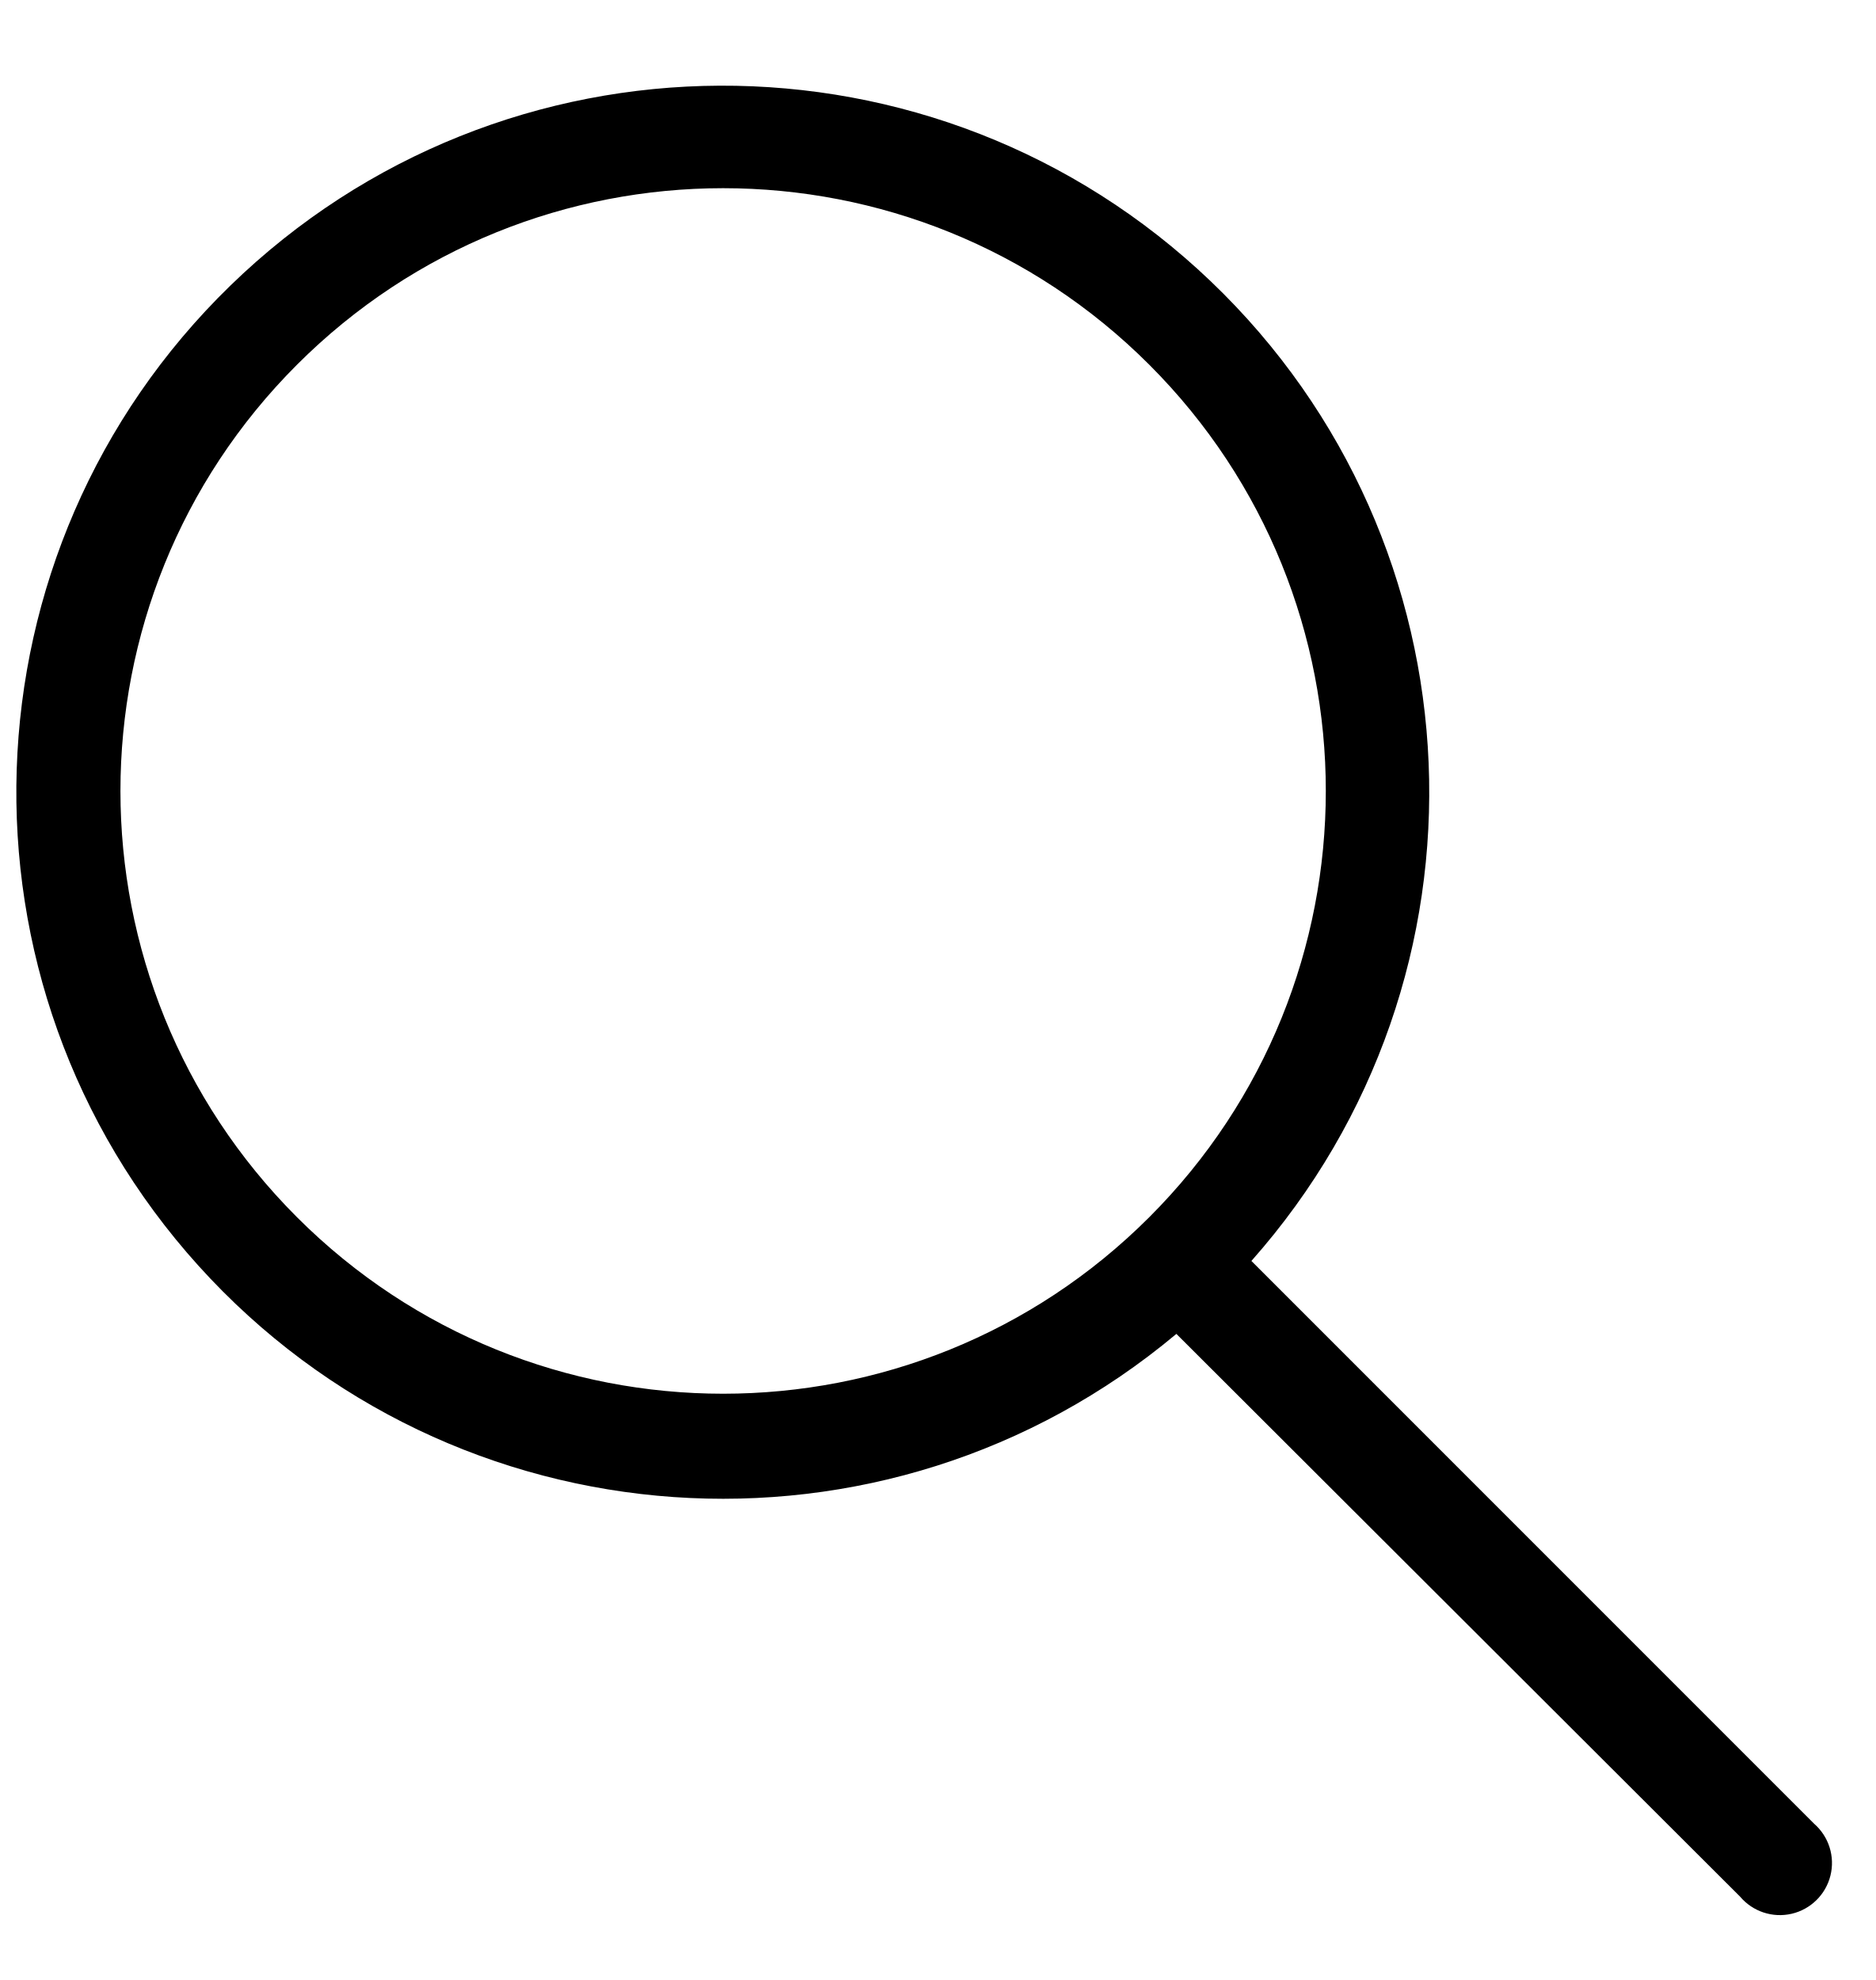
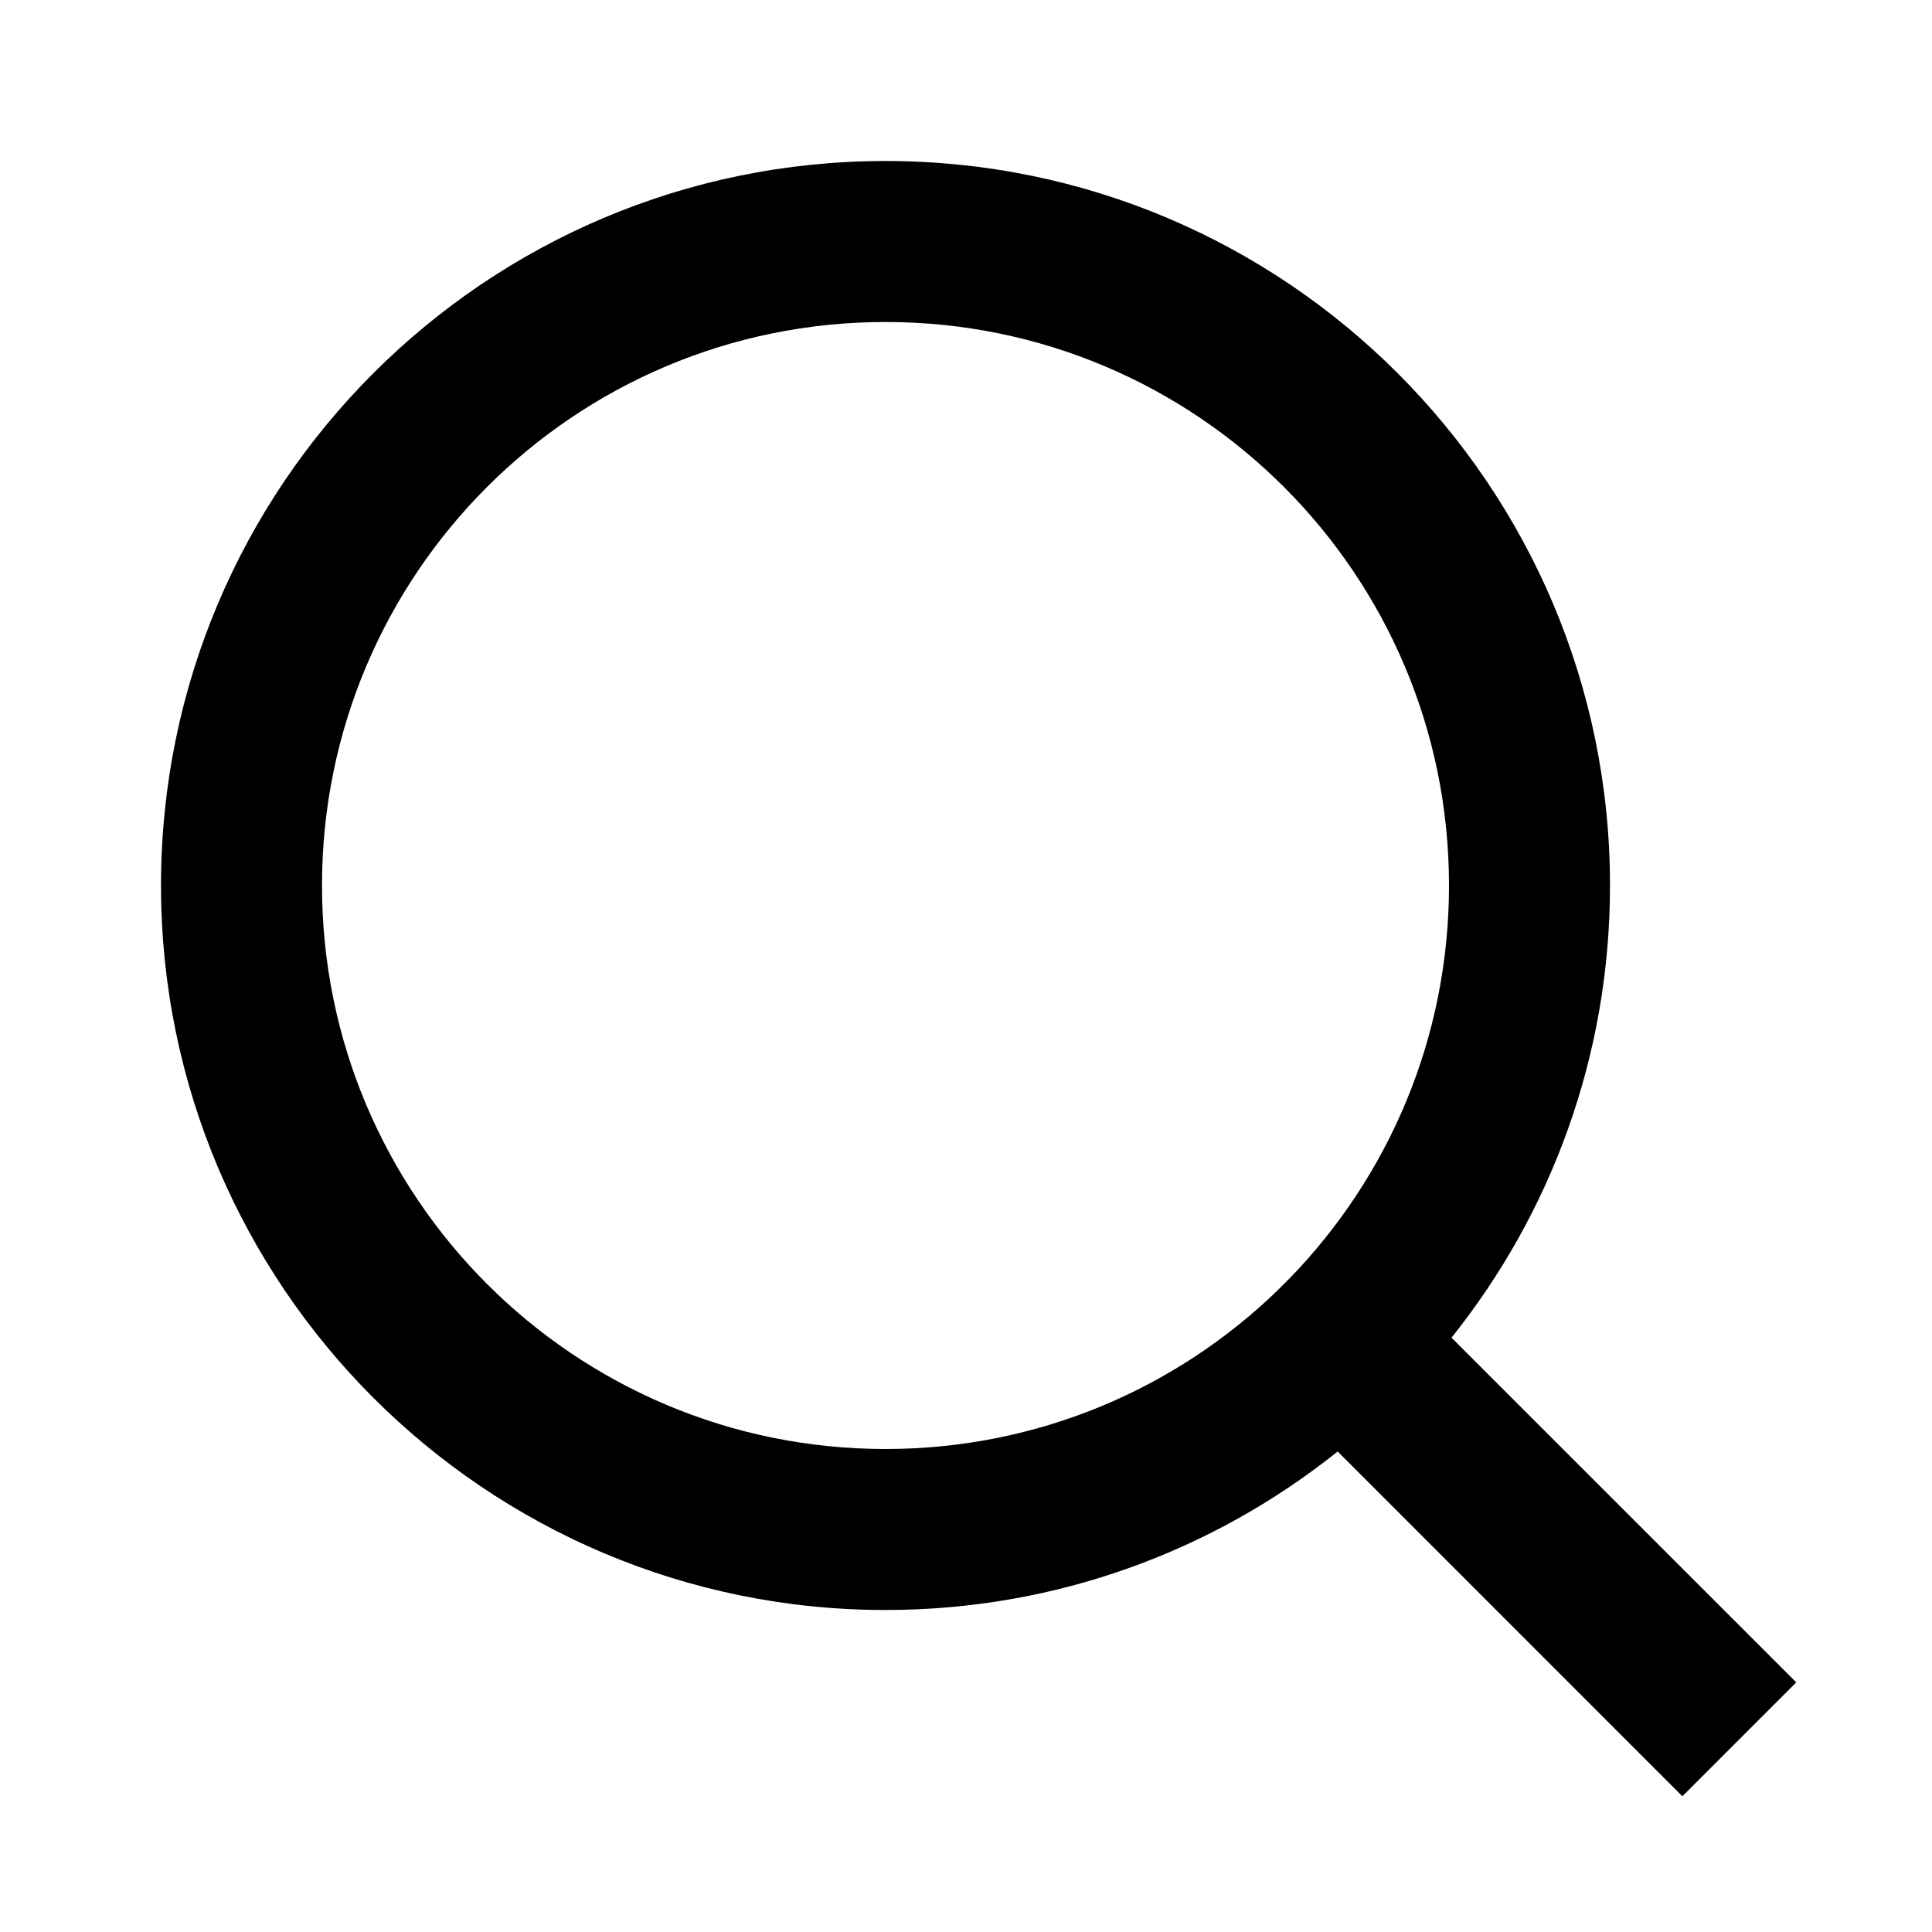
- <svg fill="none" class="icon icon-search" viewBox="0 0 18 19">
-   <path fill="currentColor" fill-rule="evenodd" d="M11.03 11.68A5.784 5.784 0 1 1 2.85 3.5a5.784 5.784 0 0 1 8.18 8.18m.26 1.12a6.78 6.78 0 1 1 .72-.7l5.4 5.4a.5.5 0 1 1-.71.7z" clip-rule="evenodd" />
+ <svg xmlns="http://www.w3.org/2000/svg" class="icon icon-search" viewBox="0 0 24 24" fill="currentColor">
+   <path d="M18.031 16.617L22.314 20.899L20.899 22.314L16.617 18.031C15.077 19.263 13.124 20 11 20C6.032 20 2 15.968 2 11C2 6.032 6.032 2 11 2C15.968 2 20 6.032 20 11C20 13.124 19.263 15.077 18.031 16.617ZM16.025 15.875C17.247 14.615 18 12.896 18 11C18 7.133 14.867 4 11 4C7.133 4 4 7.133 4 11C4 14.867 7.133 18 11 18C12.896 18 14.615 17.247 15.875 16.025L16.025 15.875Z" />
</svg>
